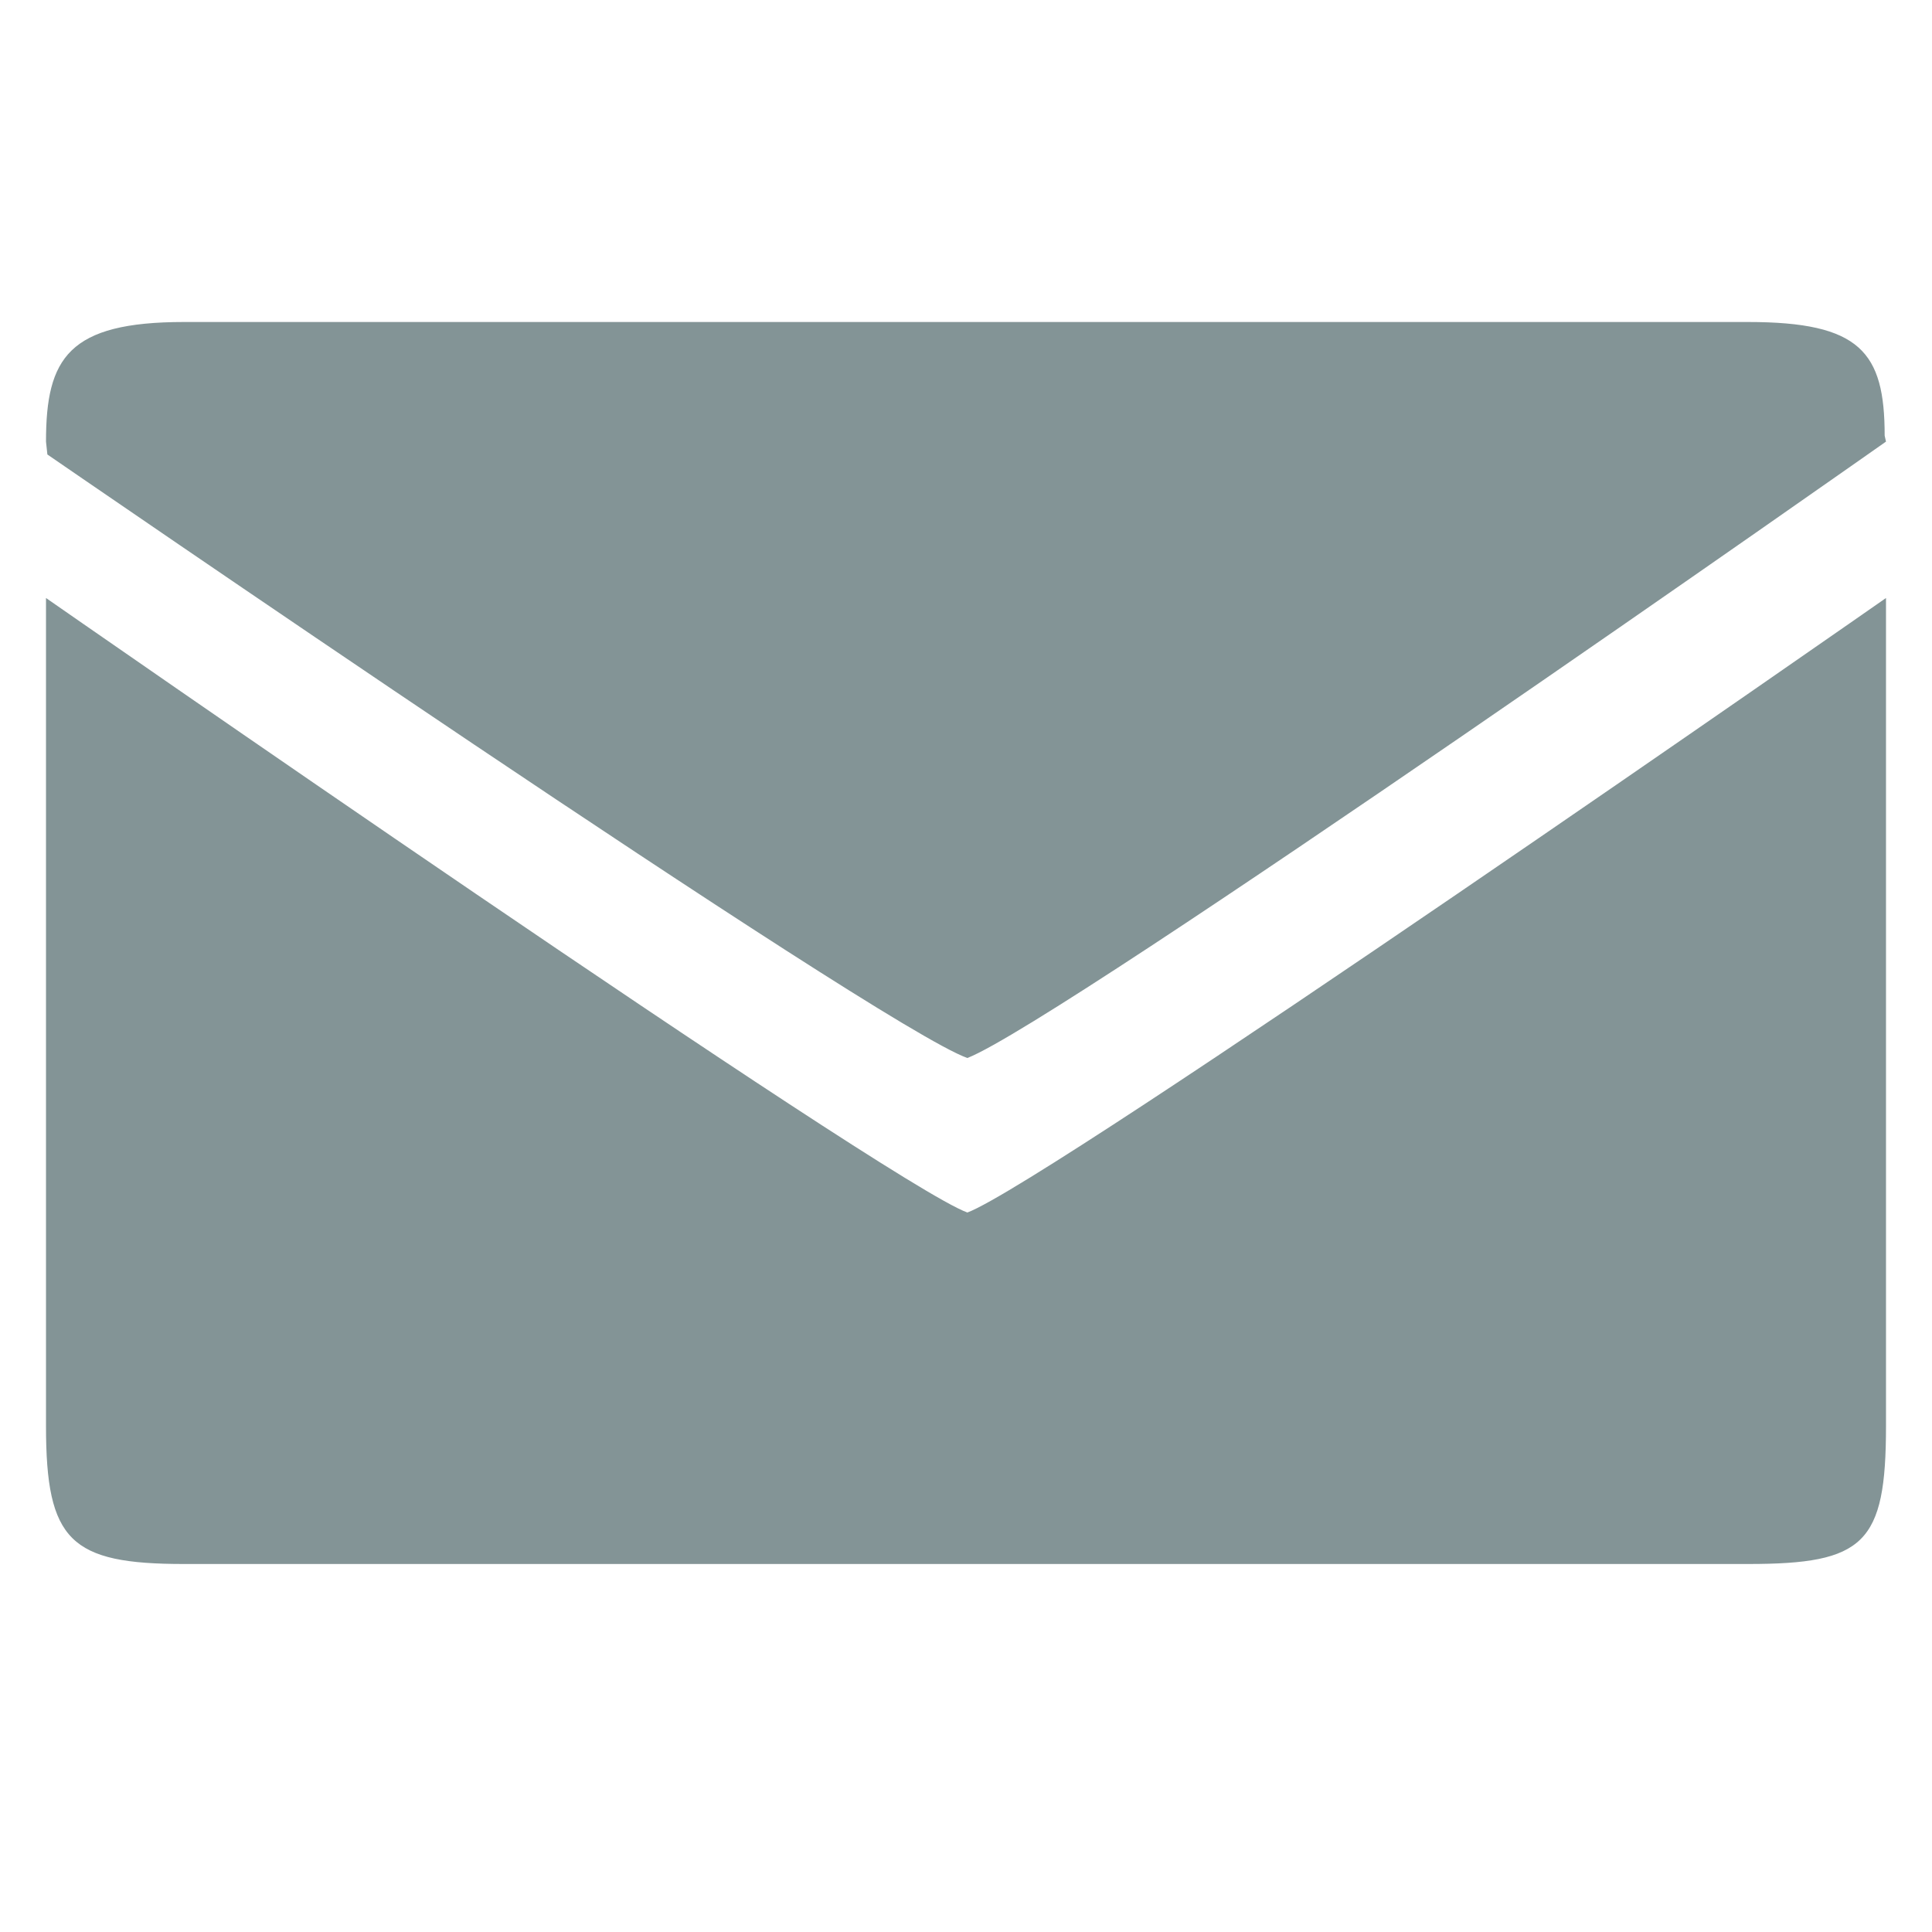
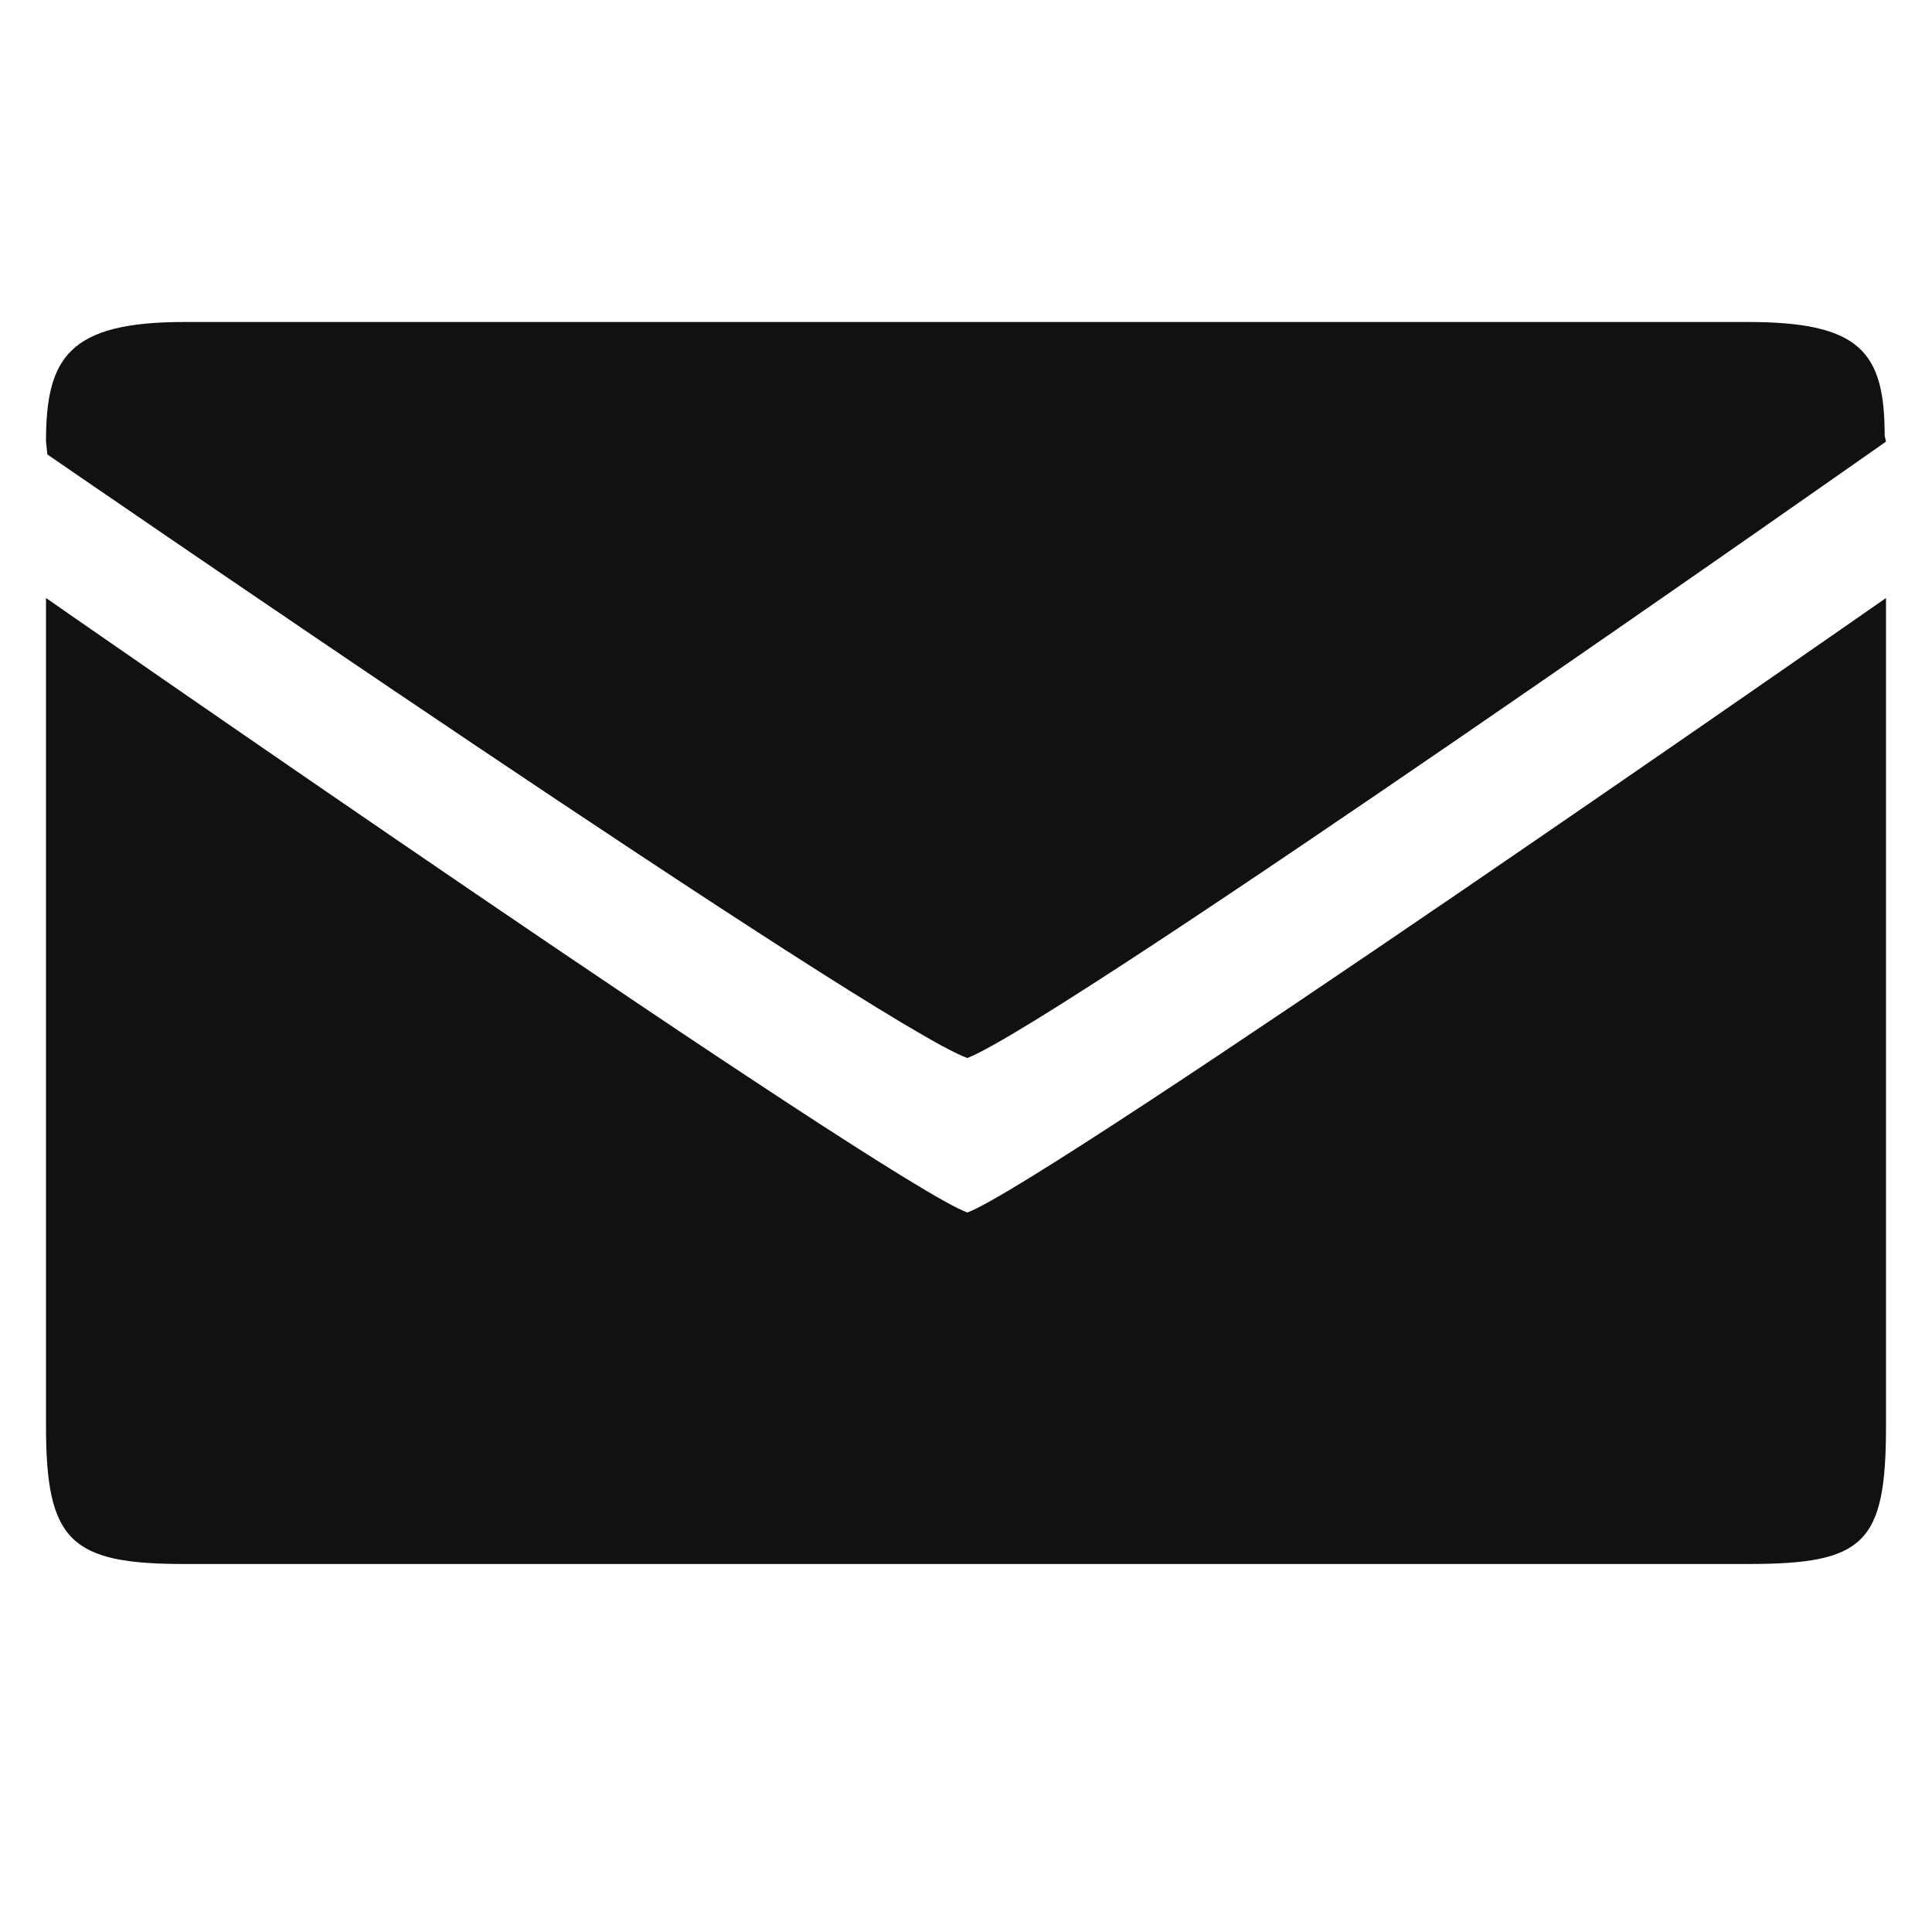
- <svg xmlns="http://www.w3.org/2000/svg" version="1.1" baseProfile="tiny" id="Layer_1" x="0px" y="0px" width="42px" height="42px" viewBox="-0.5 0.5 42 42" xml:space="preserve">
-   <g fill="#839496">
+ <svg xmlns="http://www.w3.org/2000/svg" version="1.1" baseProfile="tiny" id="Layer_1" x="0px" y="0px" width="32px" height="32px" viewBox="-0.5 0.5 42 42" xml:space="preserve">
+   <g fill="#111111">
    <path d="M40.5,31.5v-18c0,0-18.2,12.7-19.97,13.359C18.79,26.23,0.5,13.5,0.5,13.5v18c0,2.5,0.53,3,3,3h34  C40.029,34.5,40.5,34.061,40.5,31.5z M40.471,9.971c0-1.821-0.531-2.471-2.971-2.471h-34c-2.51,0-3,0.78-3,2.6l0.03,0.28  c0,0,18.069,12.44,20,13.12C22.57,22.71,40.5,10.1,40.5,10.1L40.471,9.971z" />
  </g>
</svg>
